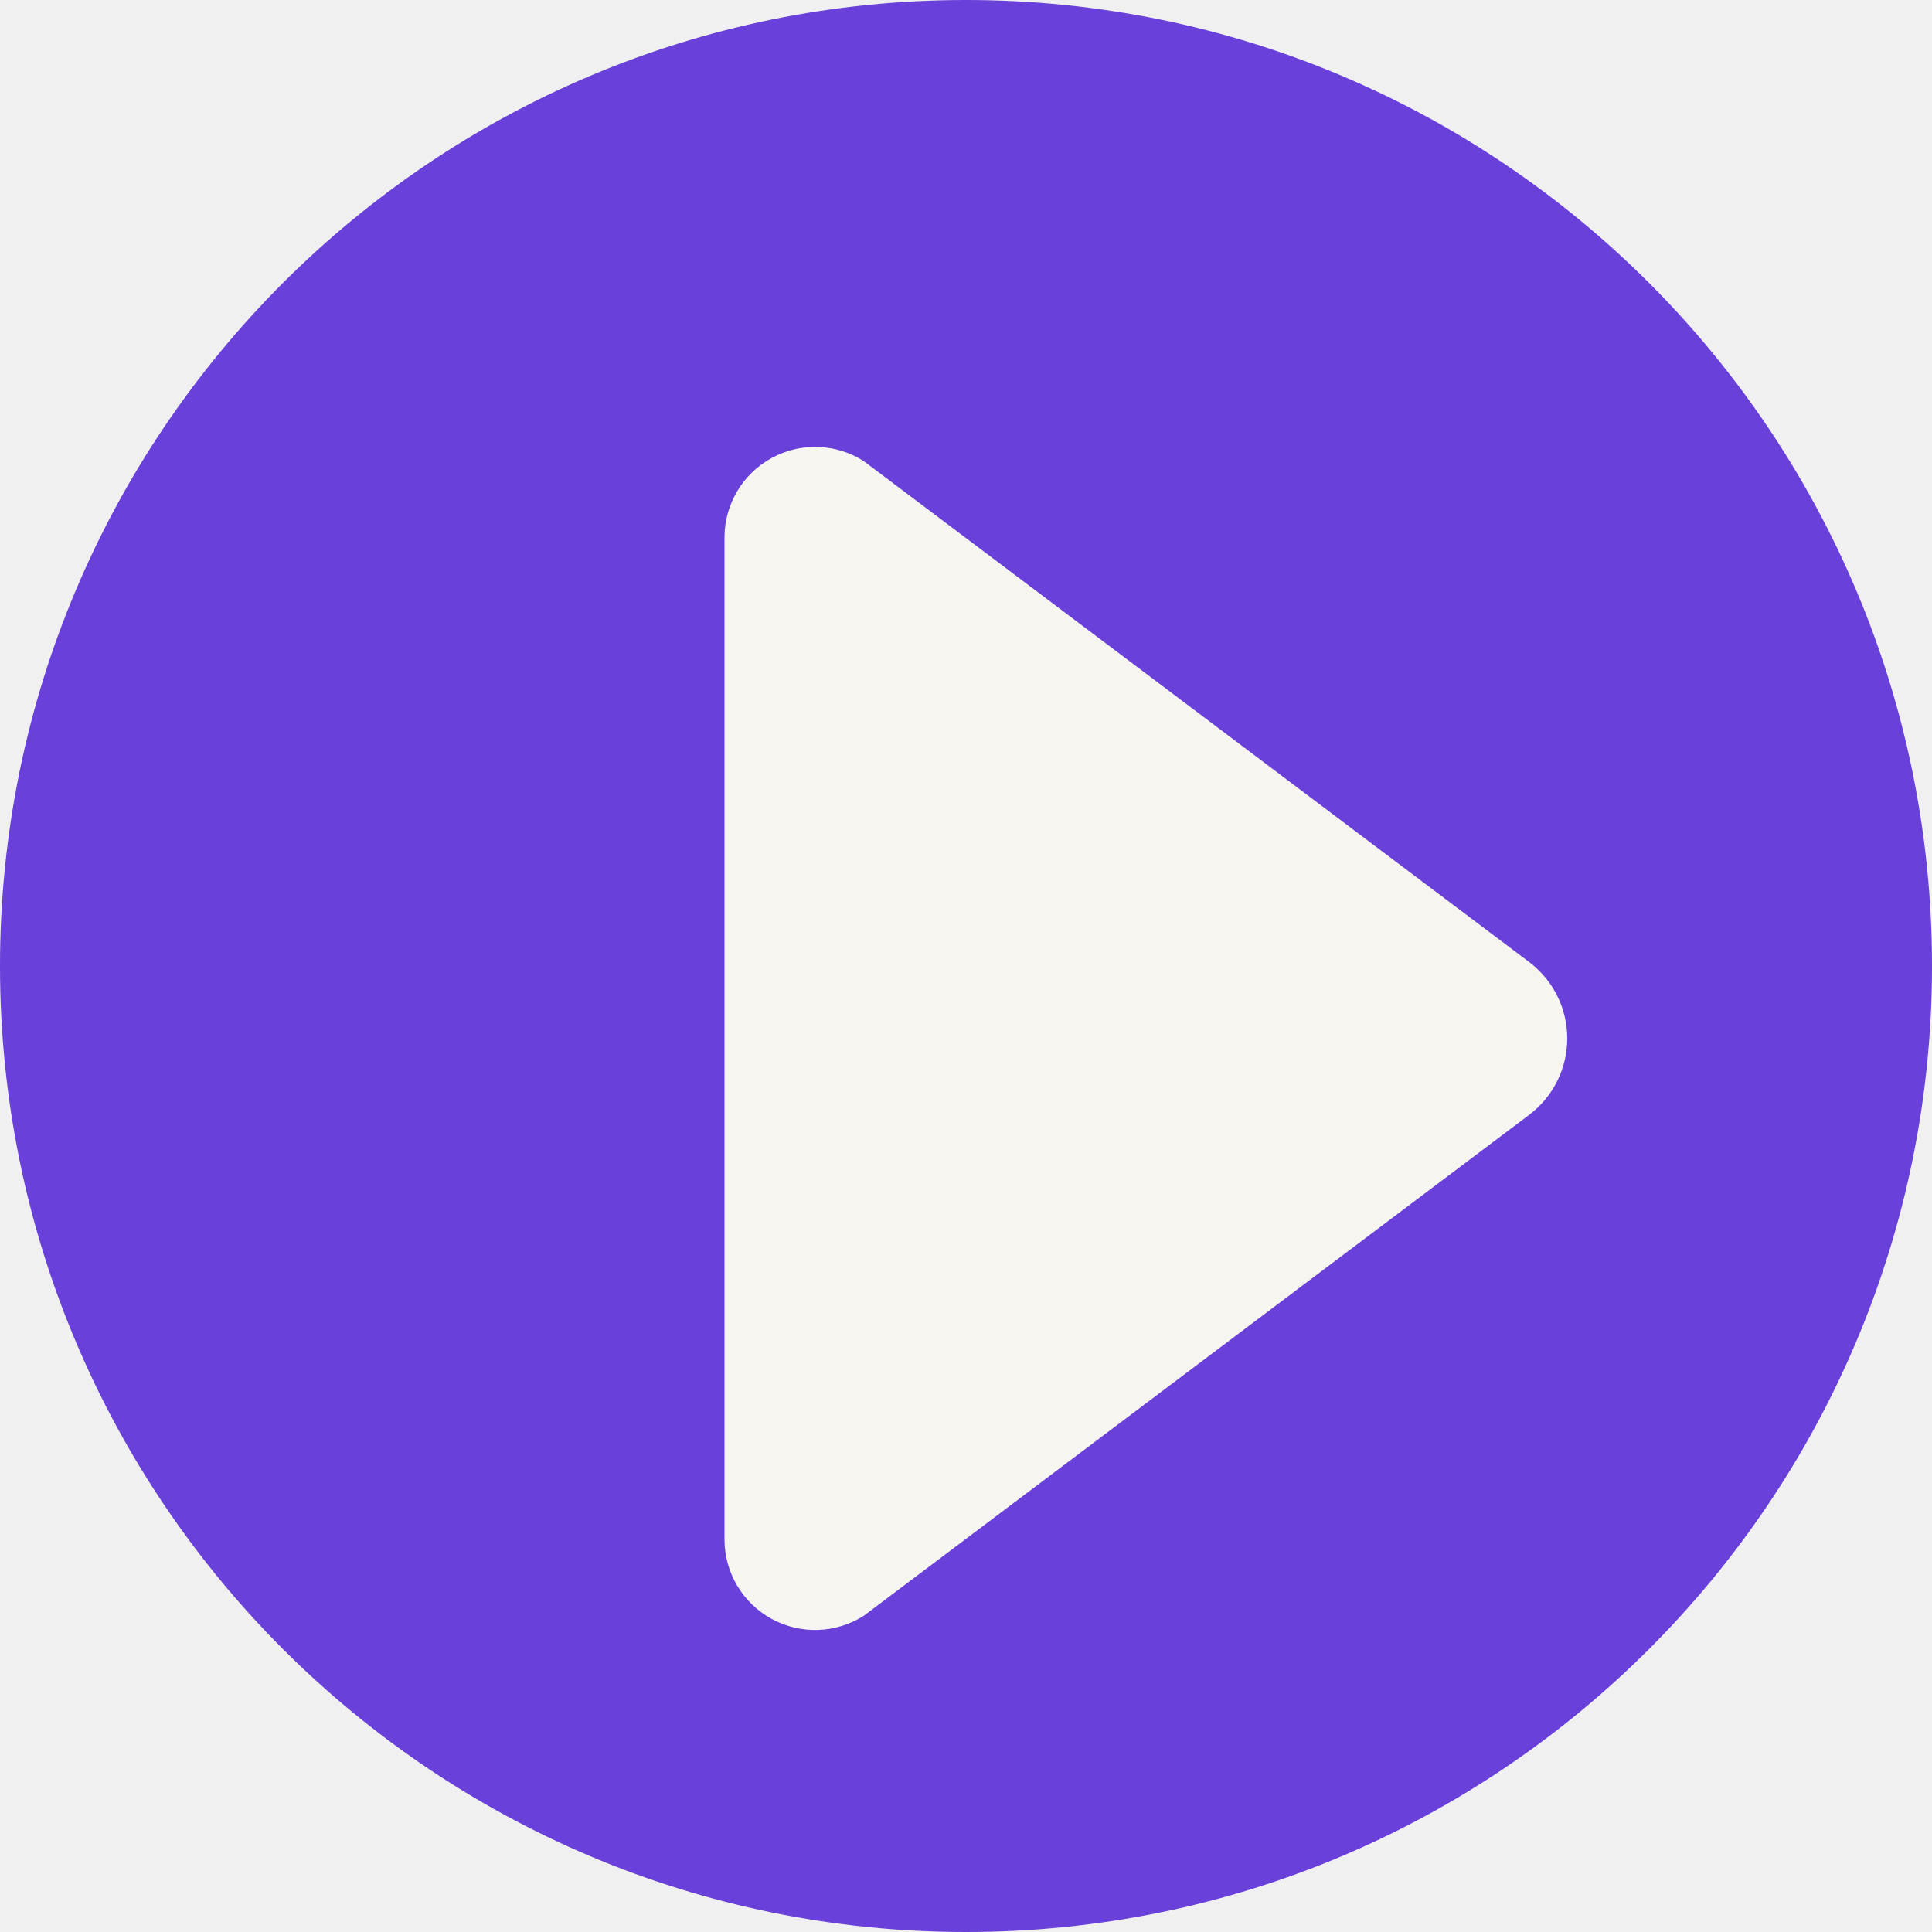
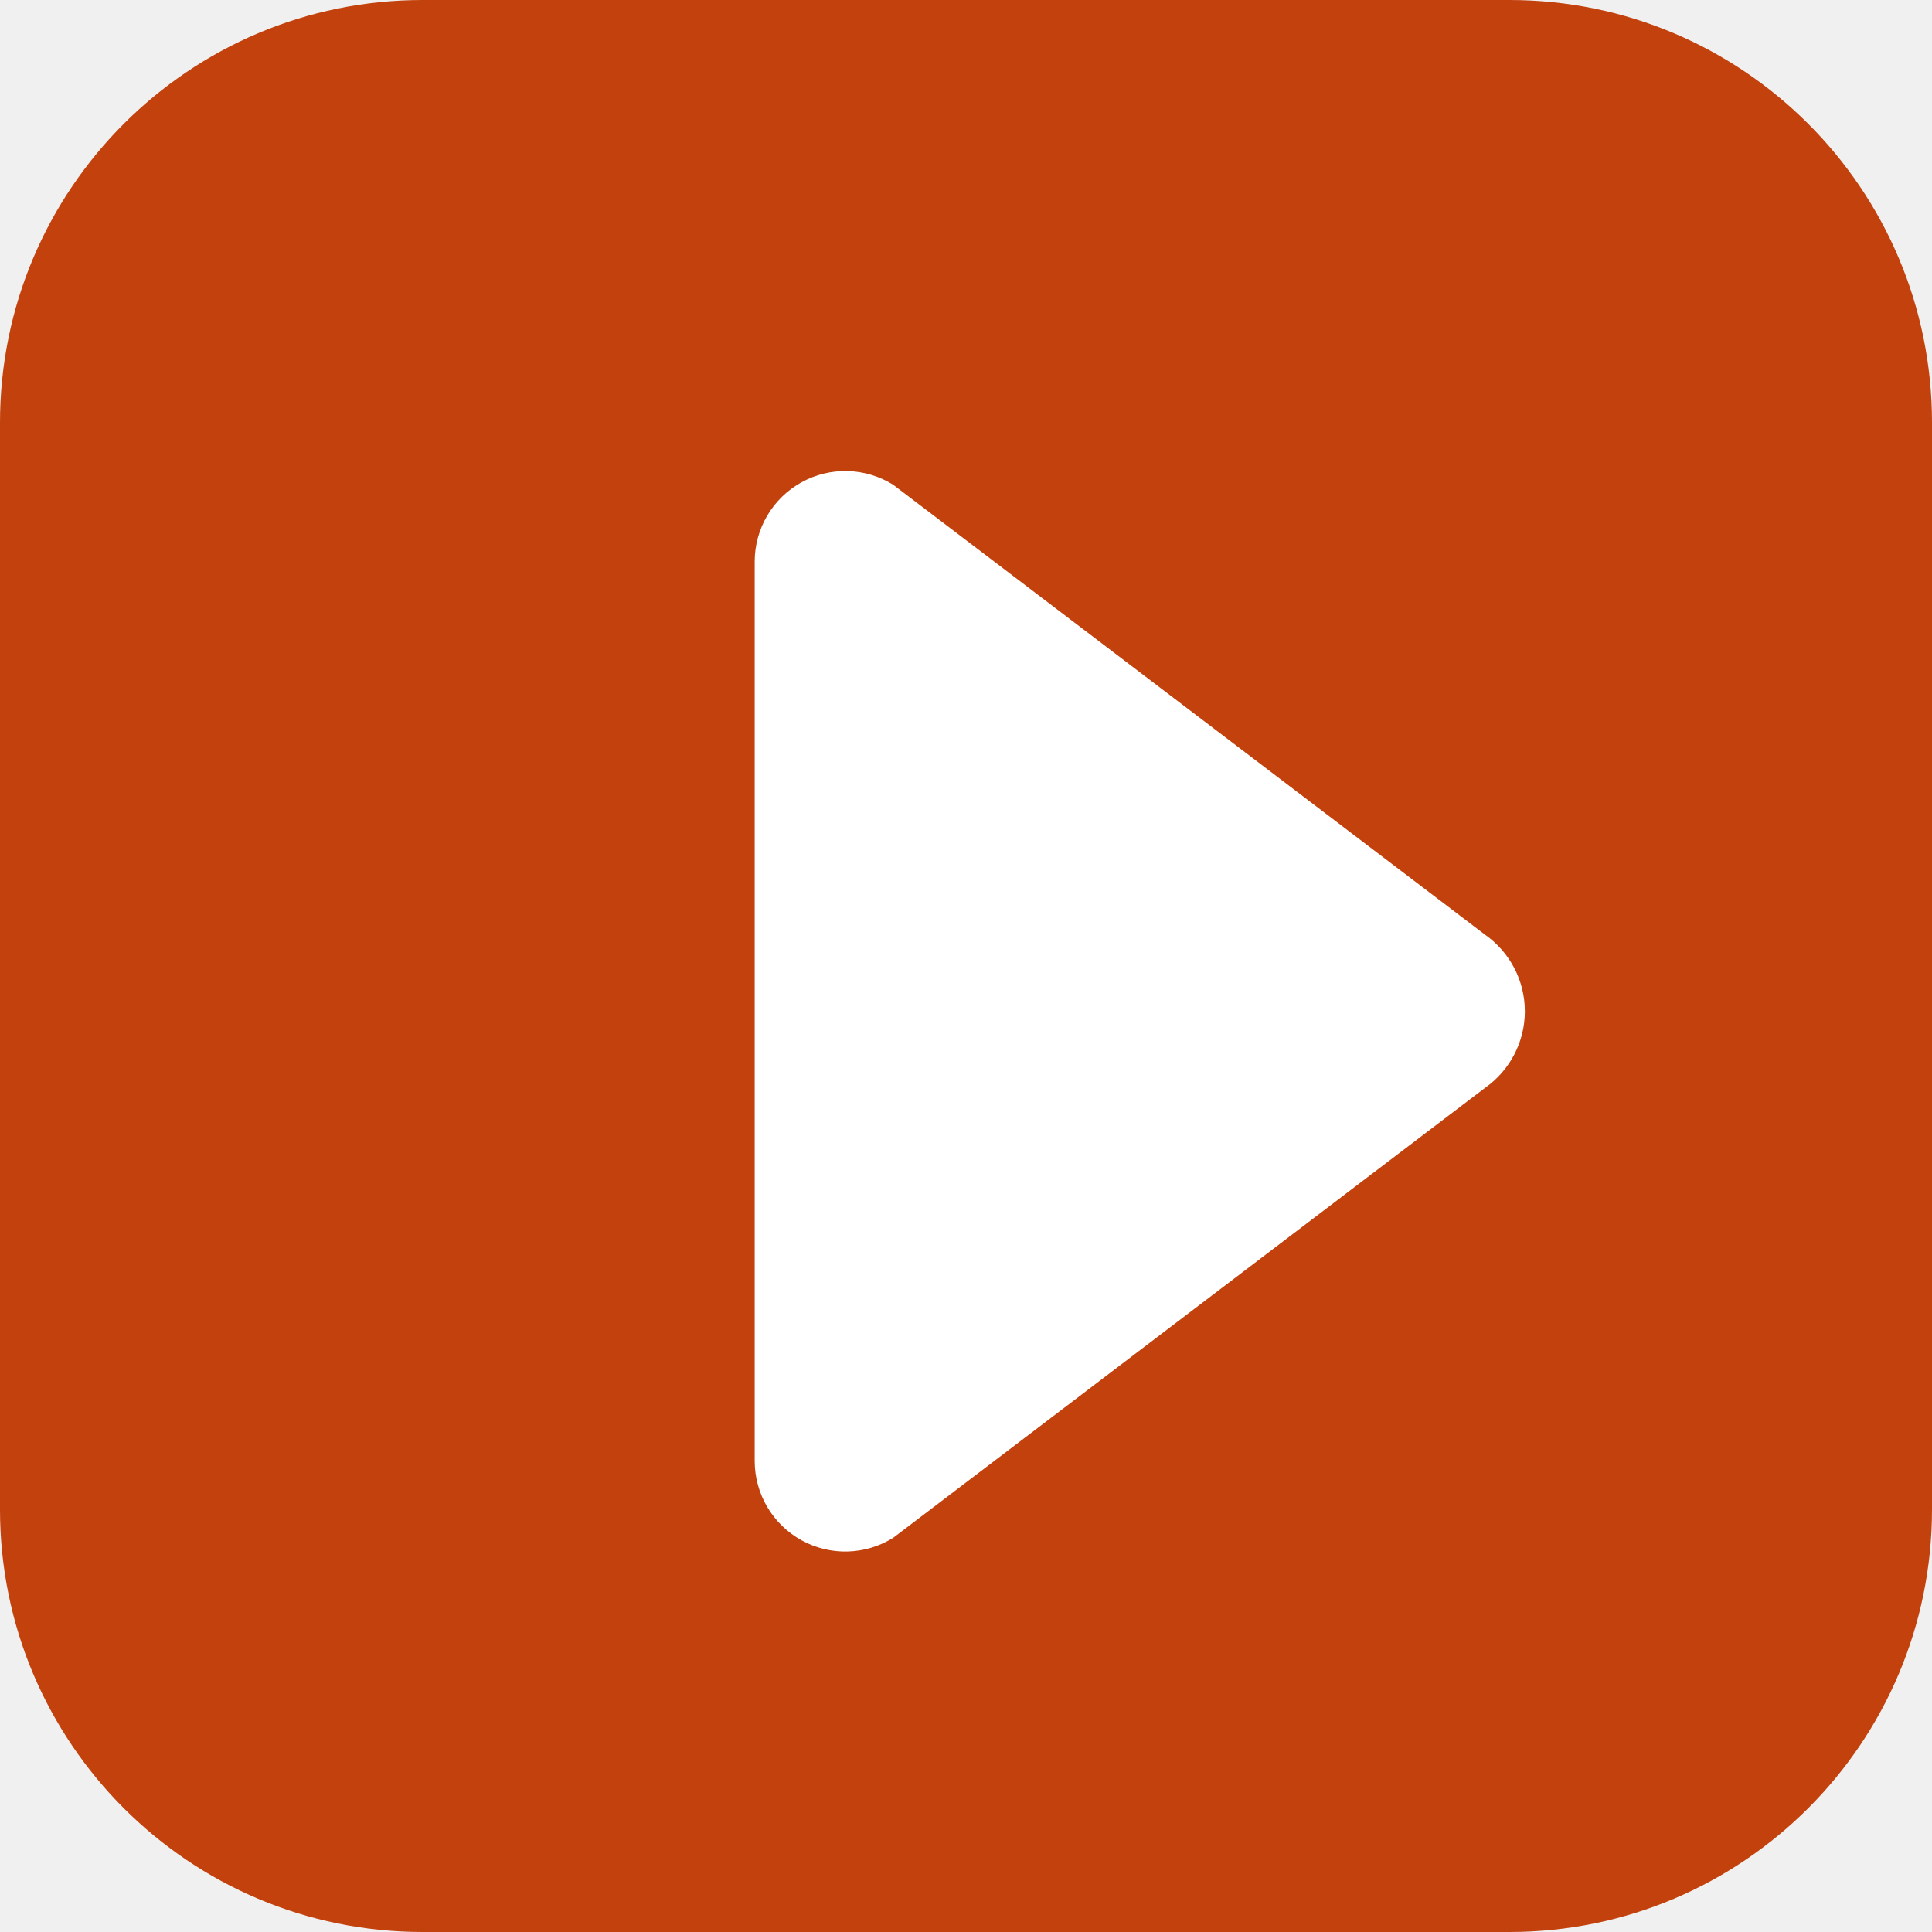
<svg xmlns="http://www.w3.org/2000/svg" viewBox="0 0 64 64">
-   <rect width="64" height="64" rx="32" fill="#6940D9" />
-   <path d="M24 17.8a3 3 0 0 1 4.62-2.52l22.05 16.6a3.17 3.17 0 0 1 0 5.04l-22.05 16.6A3 3 0 0 1 24 51V17.8Z" fill="#F7F5F0" />
+   <rect width="64" height="64" rx="14" fill="#C2410C" />
+   <path d="M25 18.6a3 3 0 0 1 4.59-2.54l19.6 14.9a3.1 3.1 0 0 1 0 5.08l-19.6 14.9A3 3 0 0 1 25 48.4V18.6Z" fill="#FFFFFF" />
</svg>
